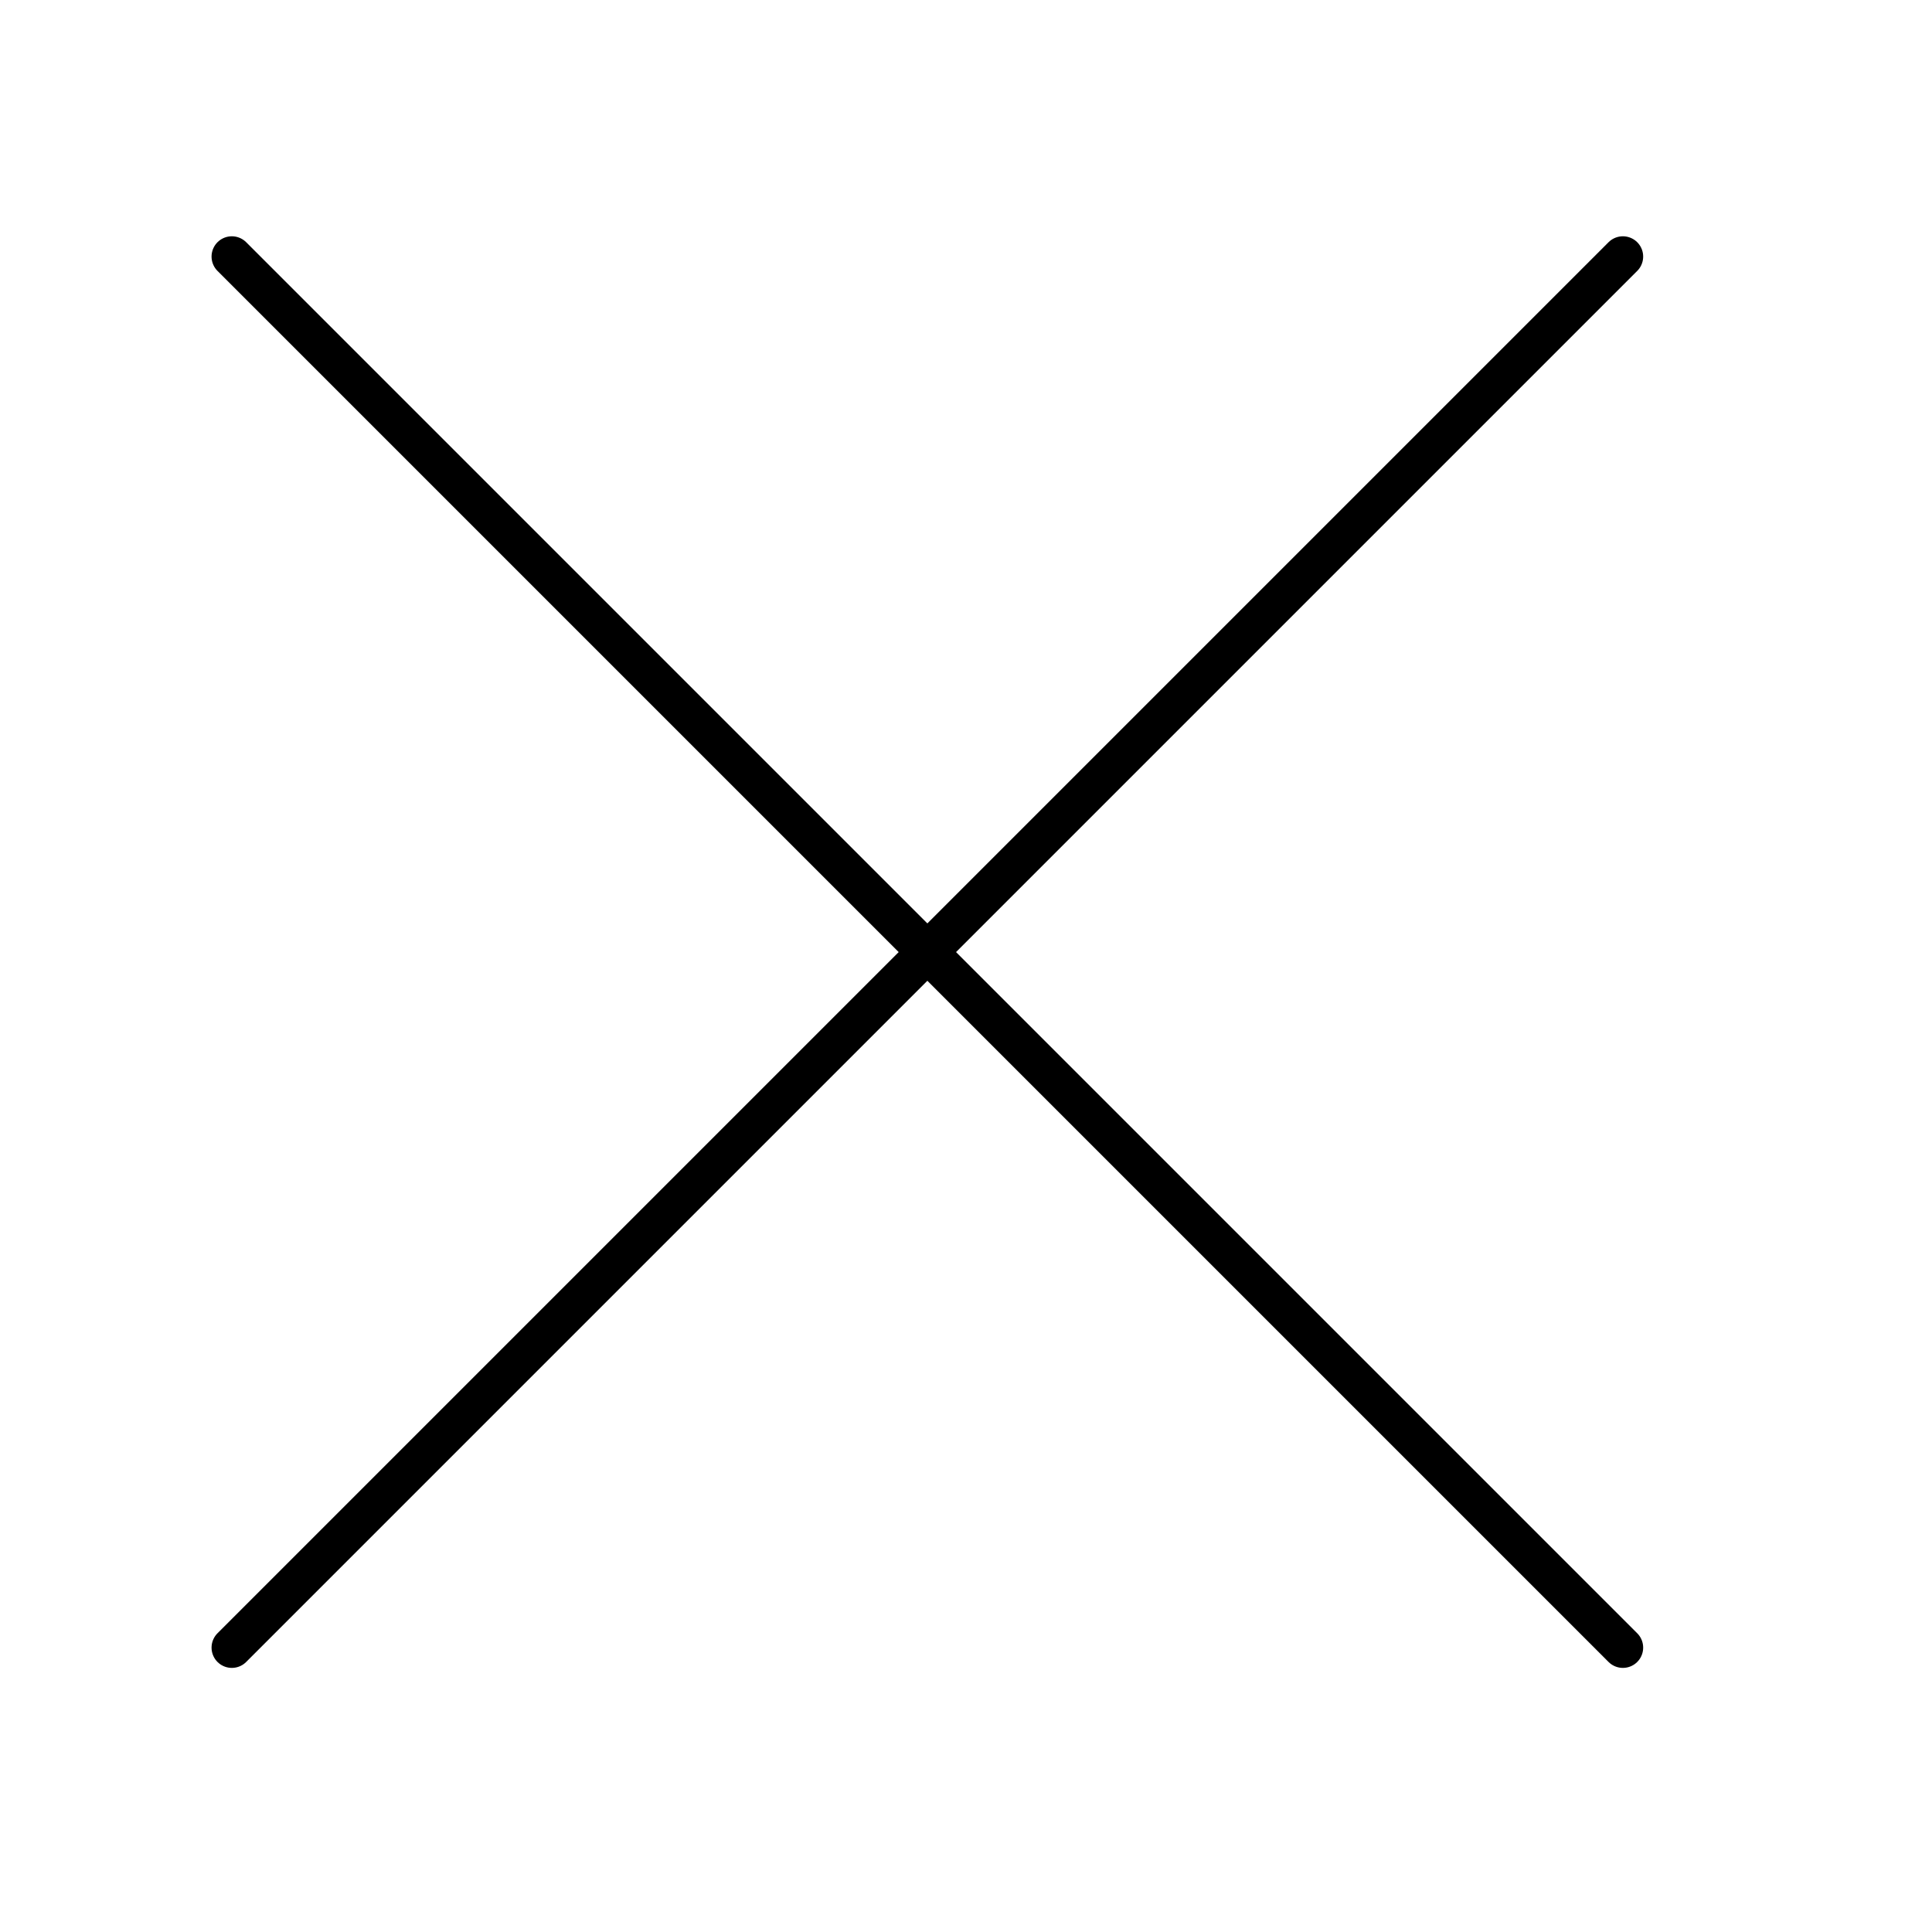
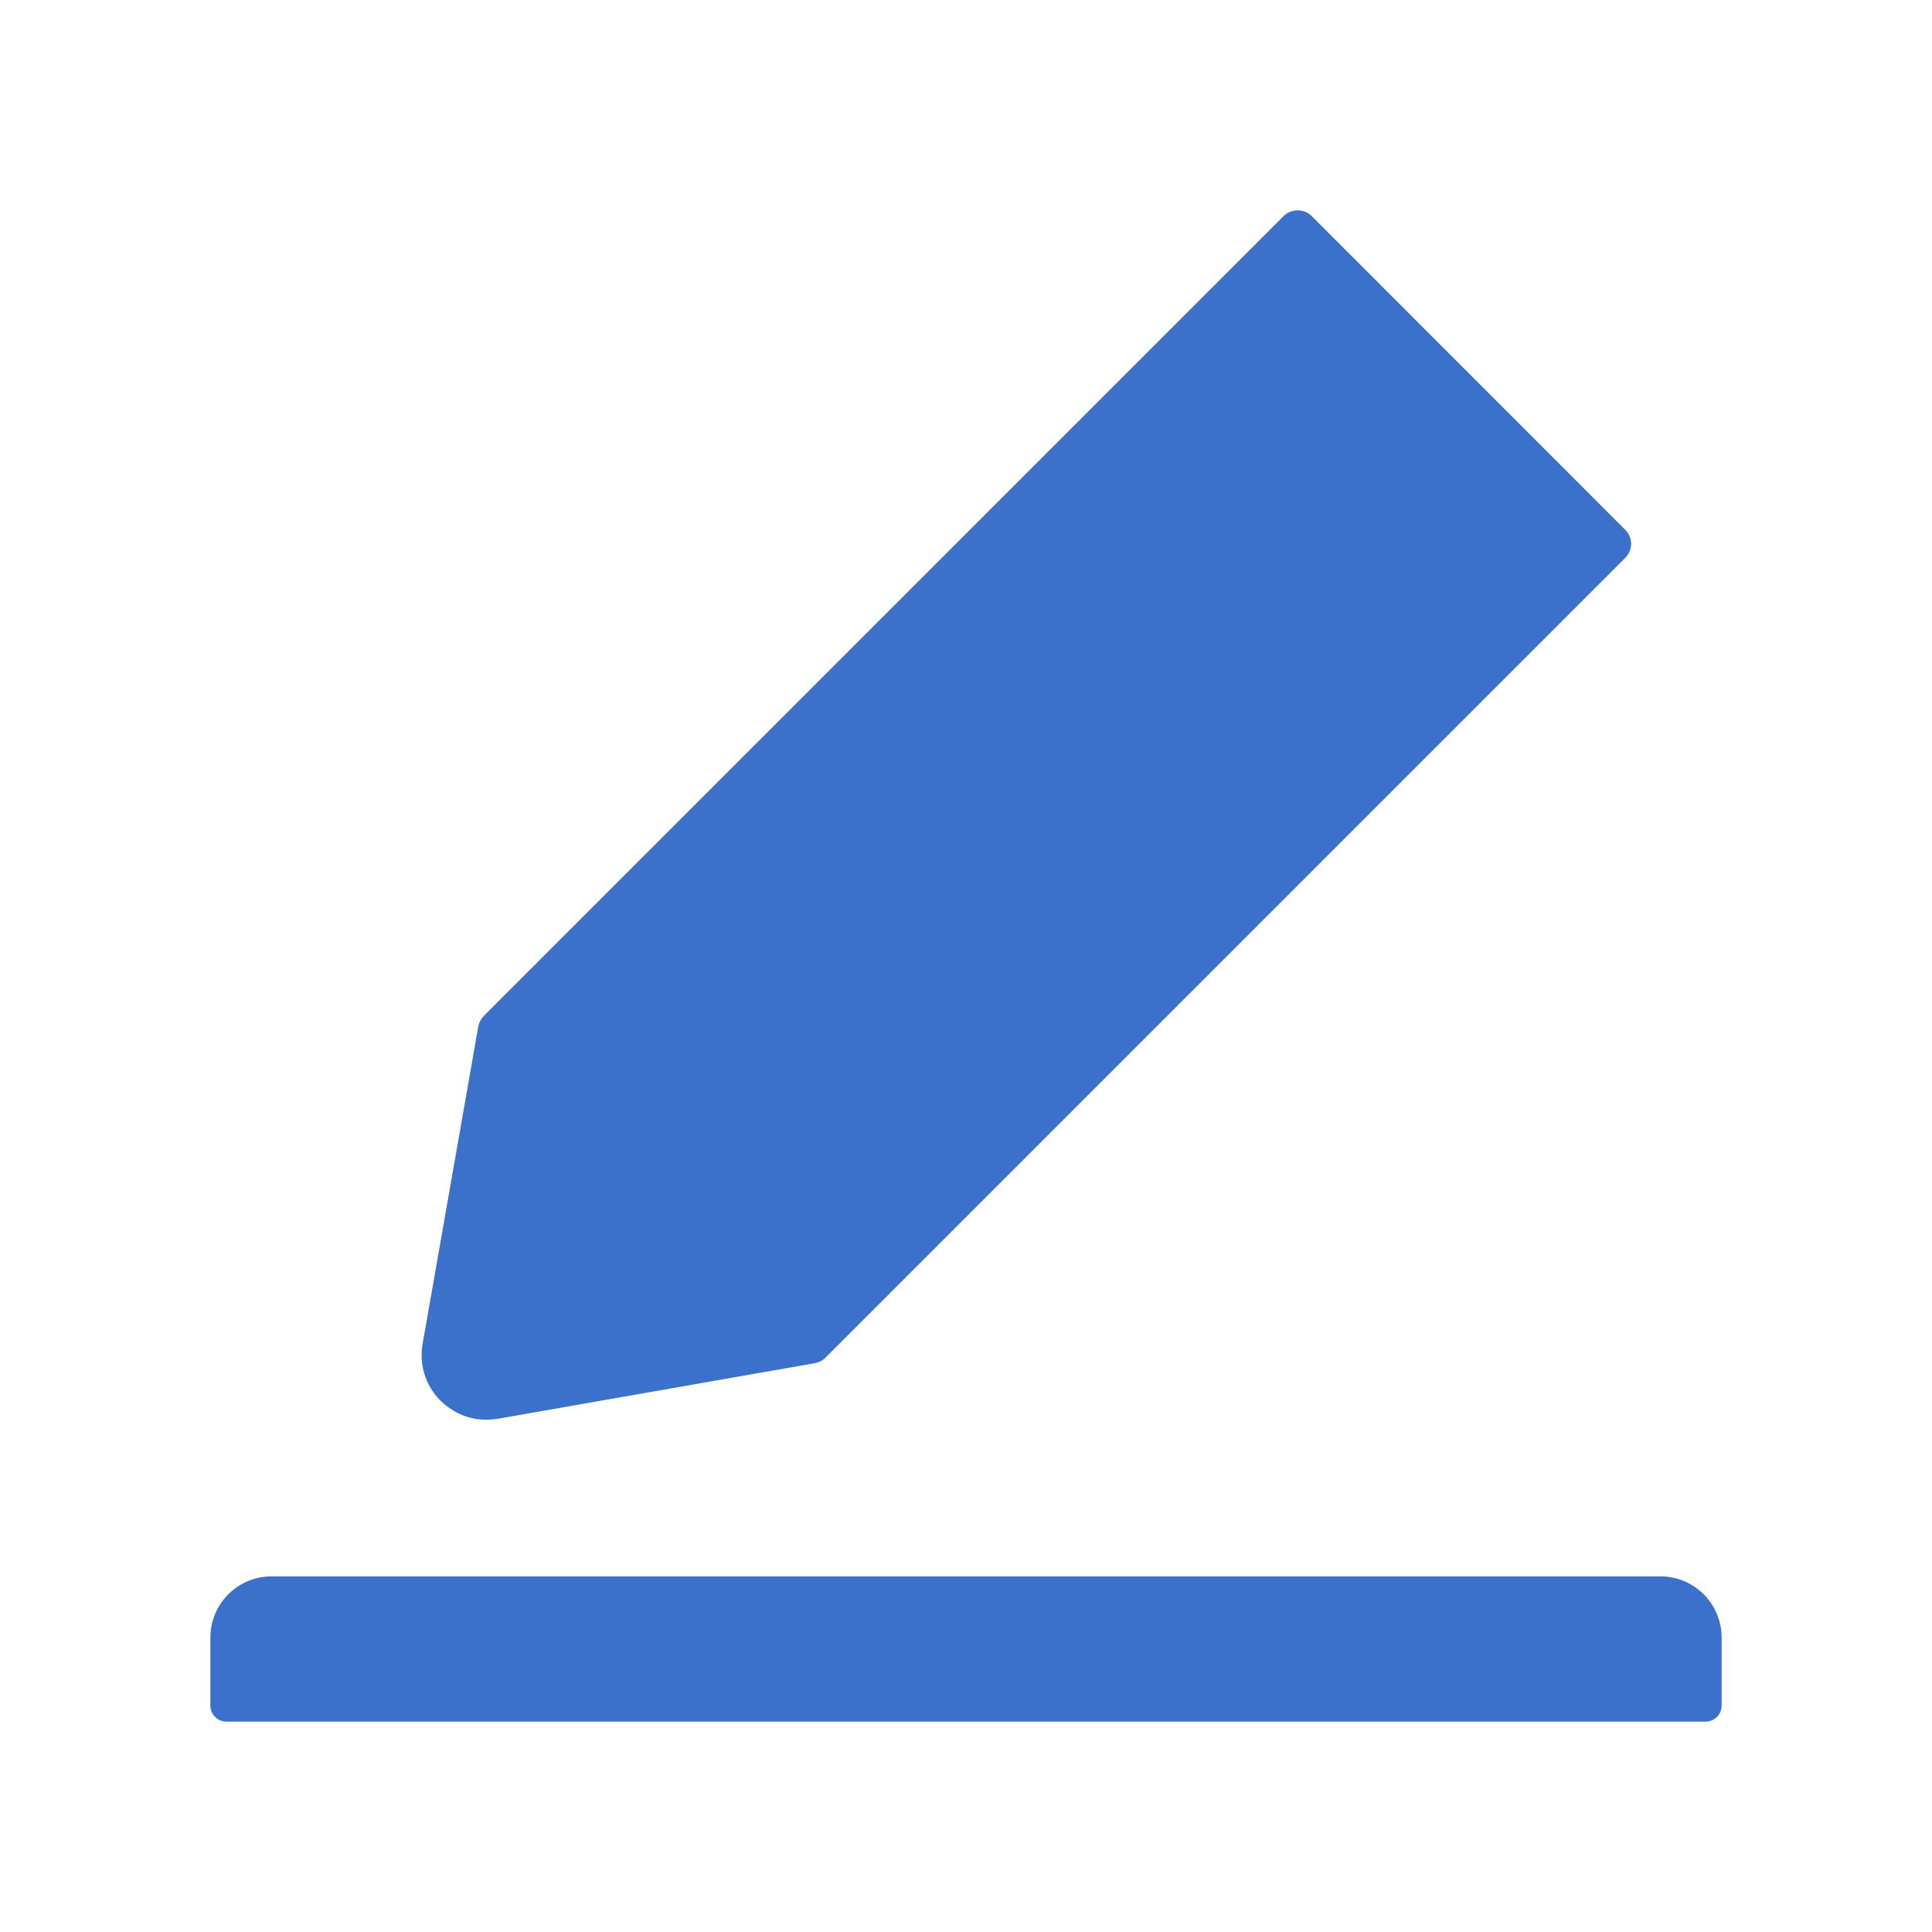
- <svg xmlns="http://www.w3.org/2000/svg" width="800px" height="800px" viewBox="0 0 25.00 25.00" fill="none">
+ <svg xmlns="http://www.w3.org/2000/svg" fill="#3B71CAFF" viewBox="0 0 1024 1024" class="icon table_notes_delete_icon" stroke="#3B71CAFF">
  <g id="SVGRepo_bgCarrier" stroke-width="0" />
  <g id="SVGRepo_tracerCarrier" stroke-linecap="round" stroke-linejoin="round" />
  <g id="SVGRepo_iconCarrier">
-     <path d="M3 21.32L21 3.32" stroke="#000000" stroke-width="0.525" stroke-linecap="round" stroke-linejoin="round" />
-     <path d="M3 3.32L21 21.32" stroke="#000000" stroke-width="0.525" stroke-linecap="round" stroke-linejoin="round" />
+     <path d="M880 836H144c-17.7 0-32 14.3-32 32v36c0 4.4 3.6 8 8 8h784c4.4 0 8-3.6 8-8v-36c0-17.7-14.3-32-32-32zm-622.3-84c2 0 4-.2 6-.5L431.9 722c2-.4 3.9-1.3 5.3-2.8l423.9-423.9a9.96 9.96 0 0 0 0-14.1L694.9 114.9c-1.9-1.9-4.4-2.9-7.1-2.9s-5.2 1-7.1 2.9L256.8 538.8c-1.5 1.5-2.4 3.3-2.8 5.3l-29.5 168.2a33.5 33.5 0 0 0 9.4 29.8c6.6 6.4 14.9 9.9 23.8 9.9z" />
  </g>
</svg>
